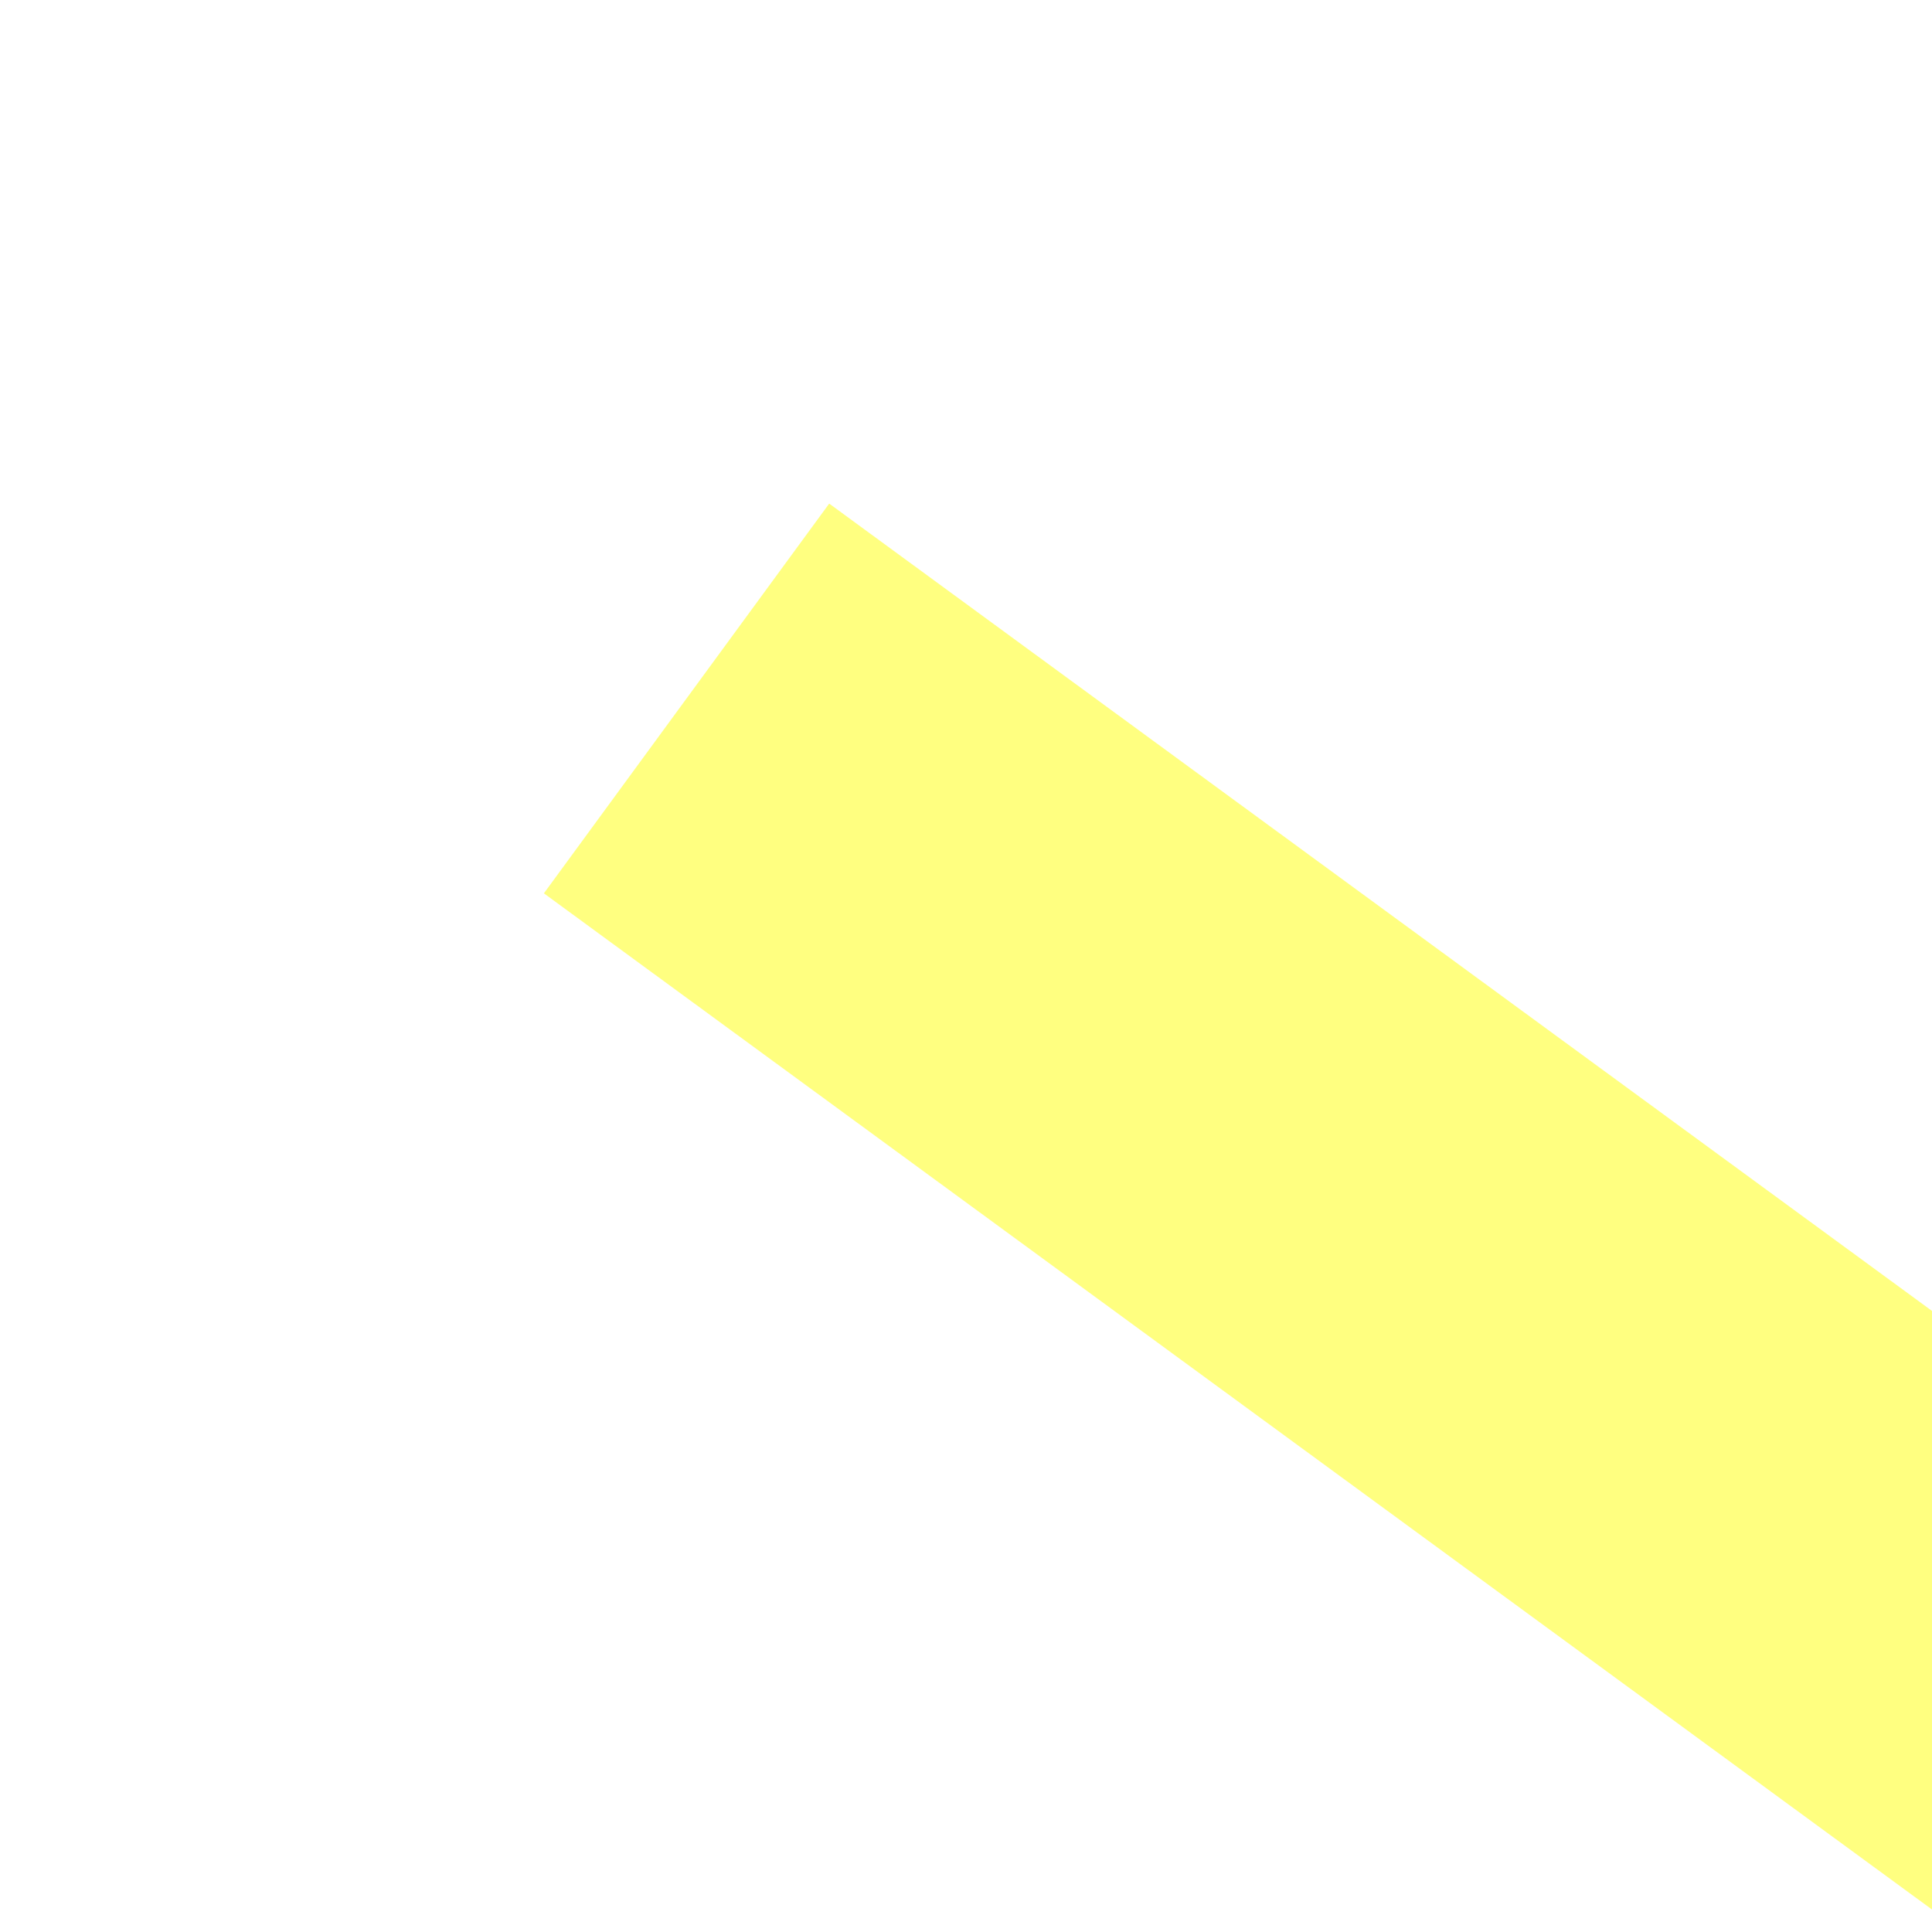
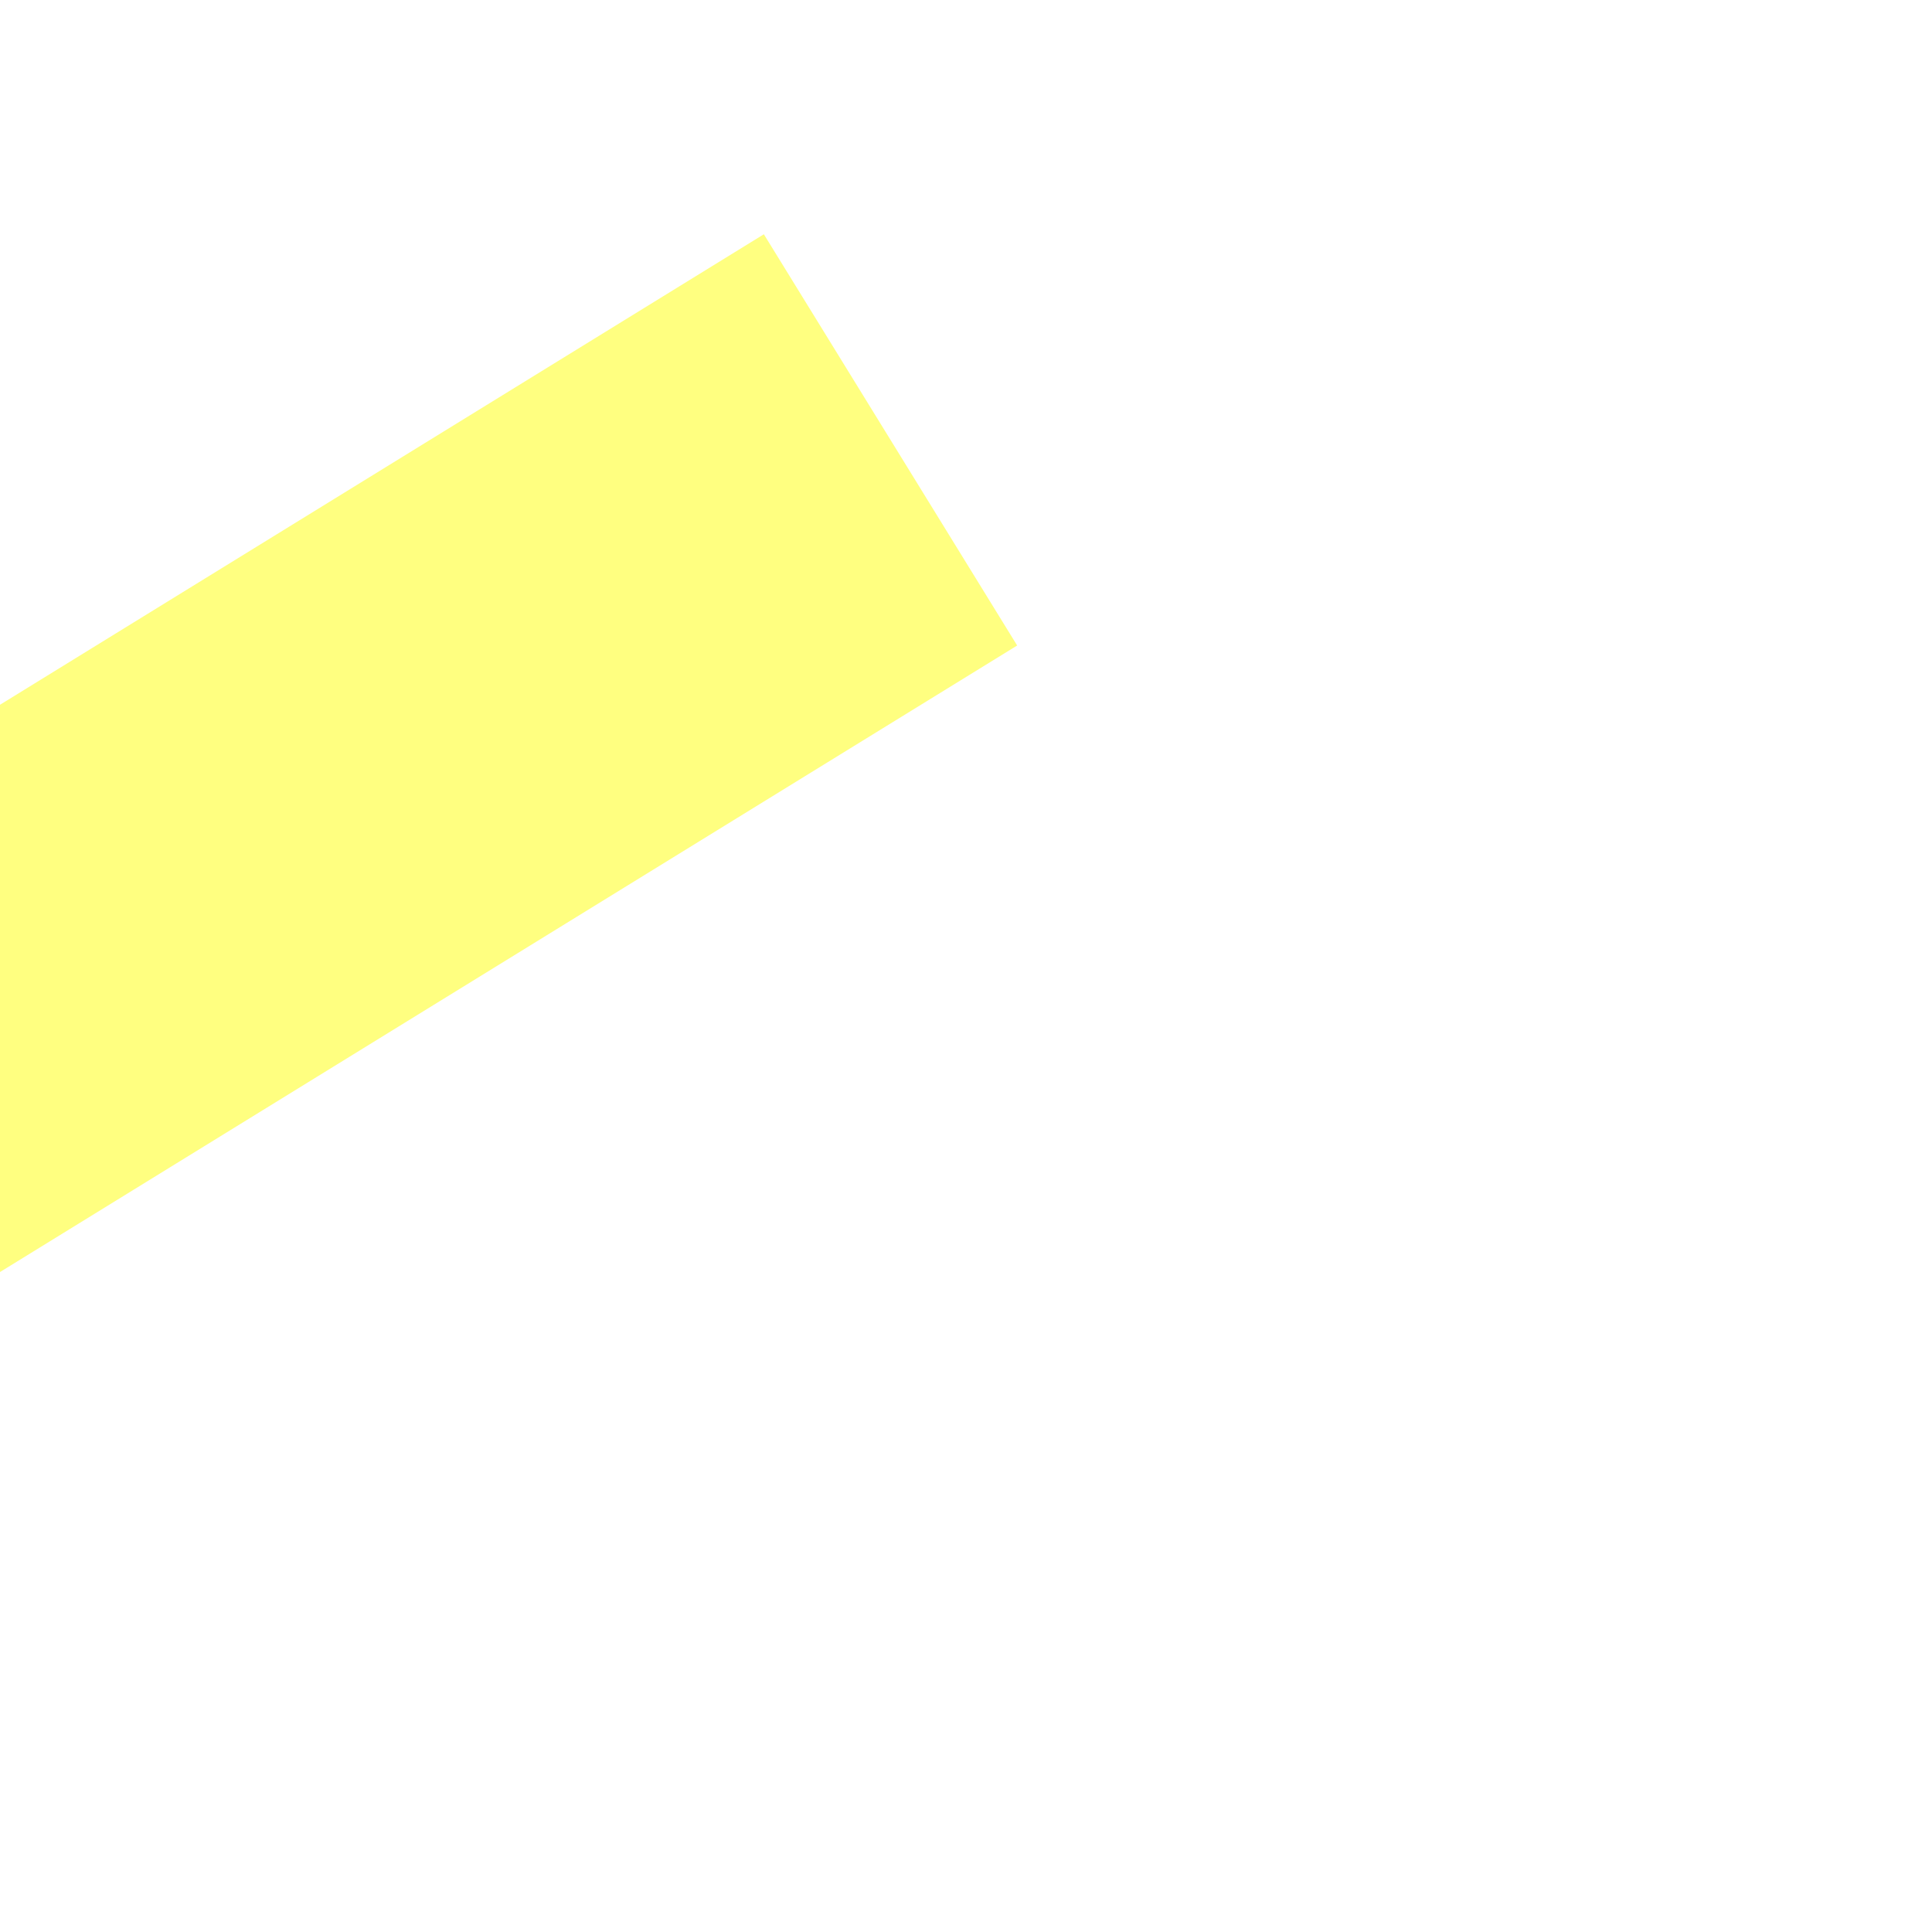
- <svg xmlns="http://www.w3.org/2000/svg" version="1.1" width="4px" height="4px" preserveAspectRatio="xMinYMid meet" viewBox="946 4957  4 2">
-   <path d="M 997.2 5062  L 1003.5 5068  L 1009.8 5062  L 997.2 5062  Z " fill-rule="nonzero" fill="#ffff80" stroke="none" transform="matrix(0.5906997 -0.8068915 0.8068915 0.5906997 -3622.514 2855.603 )" />
-   <path d="M 1003.5 4929  L 1003.5 5063  " stroke-width="1" stroke="#ffff80" fill="none" transform="matrix(0.5906997 -0.8068915 0.8068915 0.5906997 -3622.514 2855.603 )" />
+ <svg xmlns="http://www.w3.org/2000/svg" version="1.1" width="4px" height="4px" preserveAspectRatio="xMinYMid meet" viewBox="896 4965  4 2">
+   <path d="M 836.2 5058  L 842.5 5064  L 848.8 5058  L 836.2 5058  Z " fill-rule="nonzero" fill="#ffff80" stroke="none" transform="matrix(0.524453 0.8514394 -0.8514394 0.524453 4656.994 1659.922 )" />
+   <path d="M 842.5 4934  L 842.5 5059  " stroke-width="1" stroke="#ffff80" fill="none" transform="matrix(0.524453 0.8514394 -0.8514394 0.524453 4656.994 1659.922 )" />
</svg>
